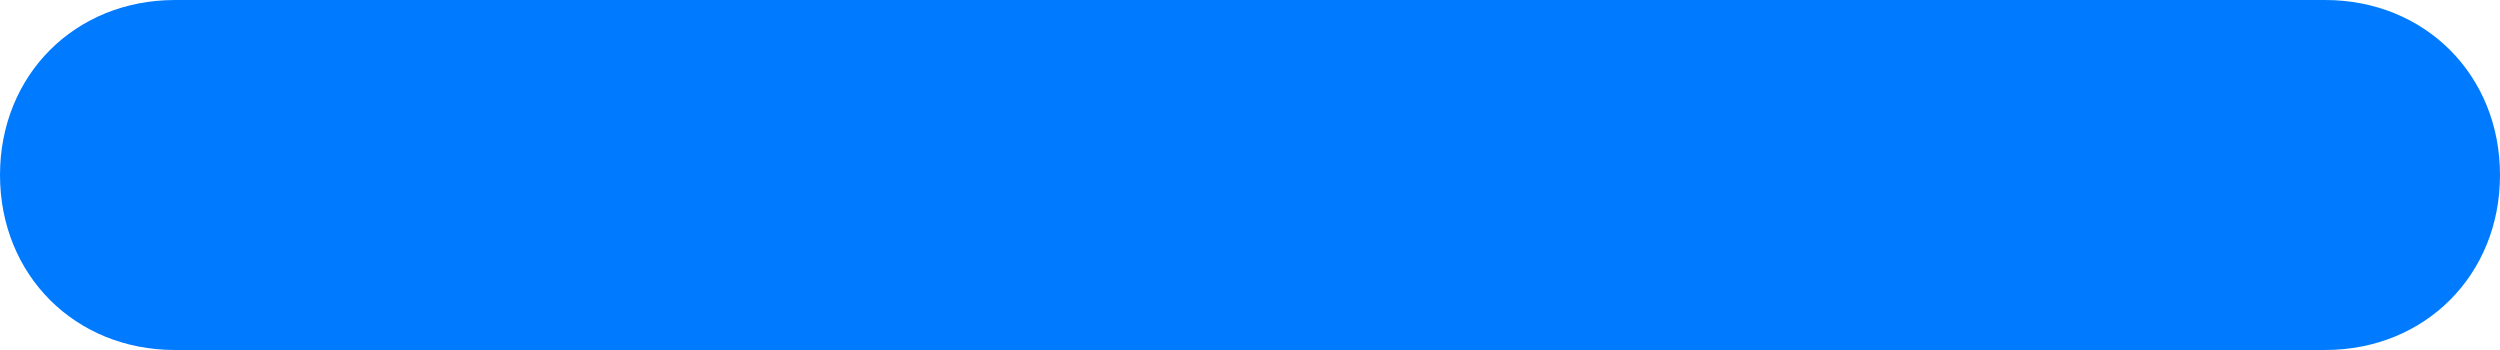
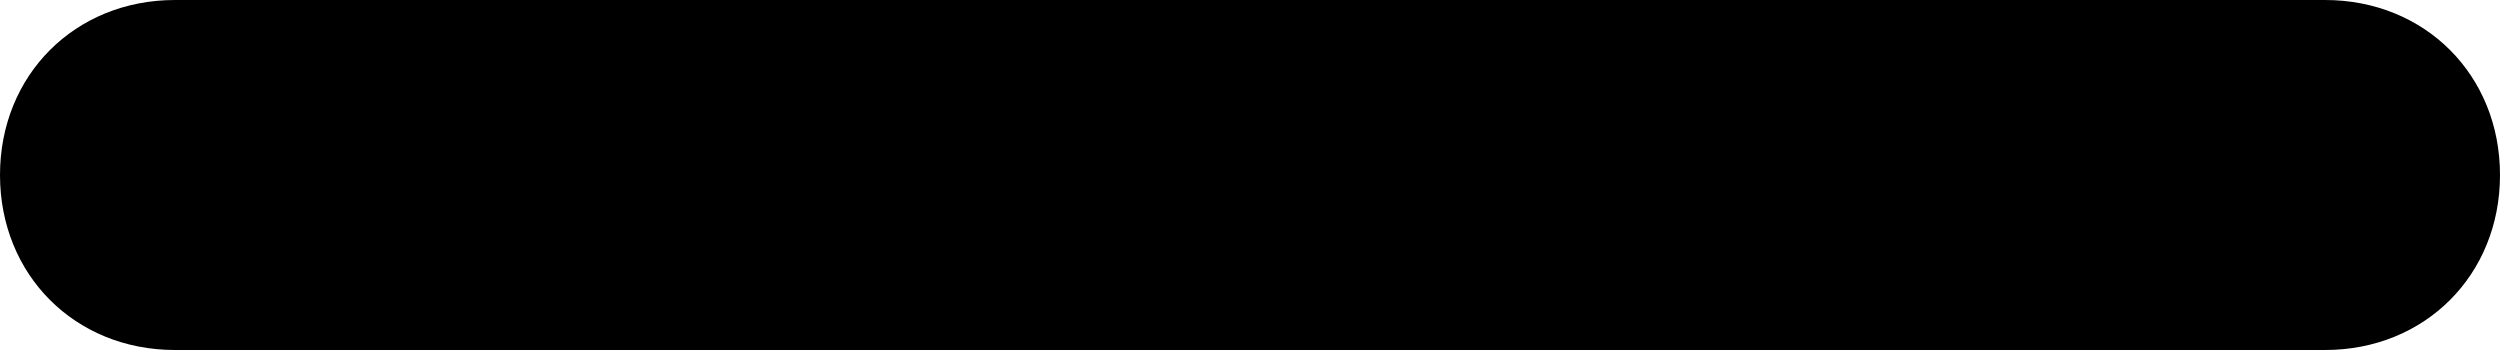
<svg xmlns="http://www.w3.org/2000/svg" version="1.1" id="Layer_1" x="0px" y="0px" width="10px" height="1.4px" viewBox="0 0 10 1.4" style="enable-background:new 0 0 10 1.4;" xml:space="preserve">
  <style type="text/css">
- 	.st0{fill:#007BFF;}
+ 	.minus-icon .st0{fill:#007BFF;}
</style>
  <path class="st0" d="M9.3,0H5.8H4.2H0.8H0.7C0.3,0,0,0.3,0,0.7s0.3,0.7,0.7,0.7h3.5h1.6h3.4h0.1c0.4,0,0.7-0.3,0.7-0.7S9.7,0,9.3,0z  " />
</svg>
